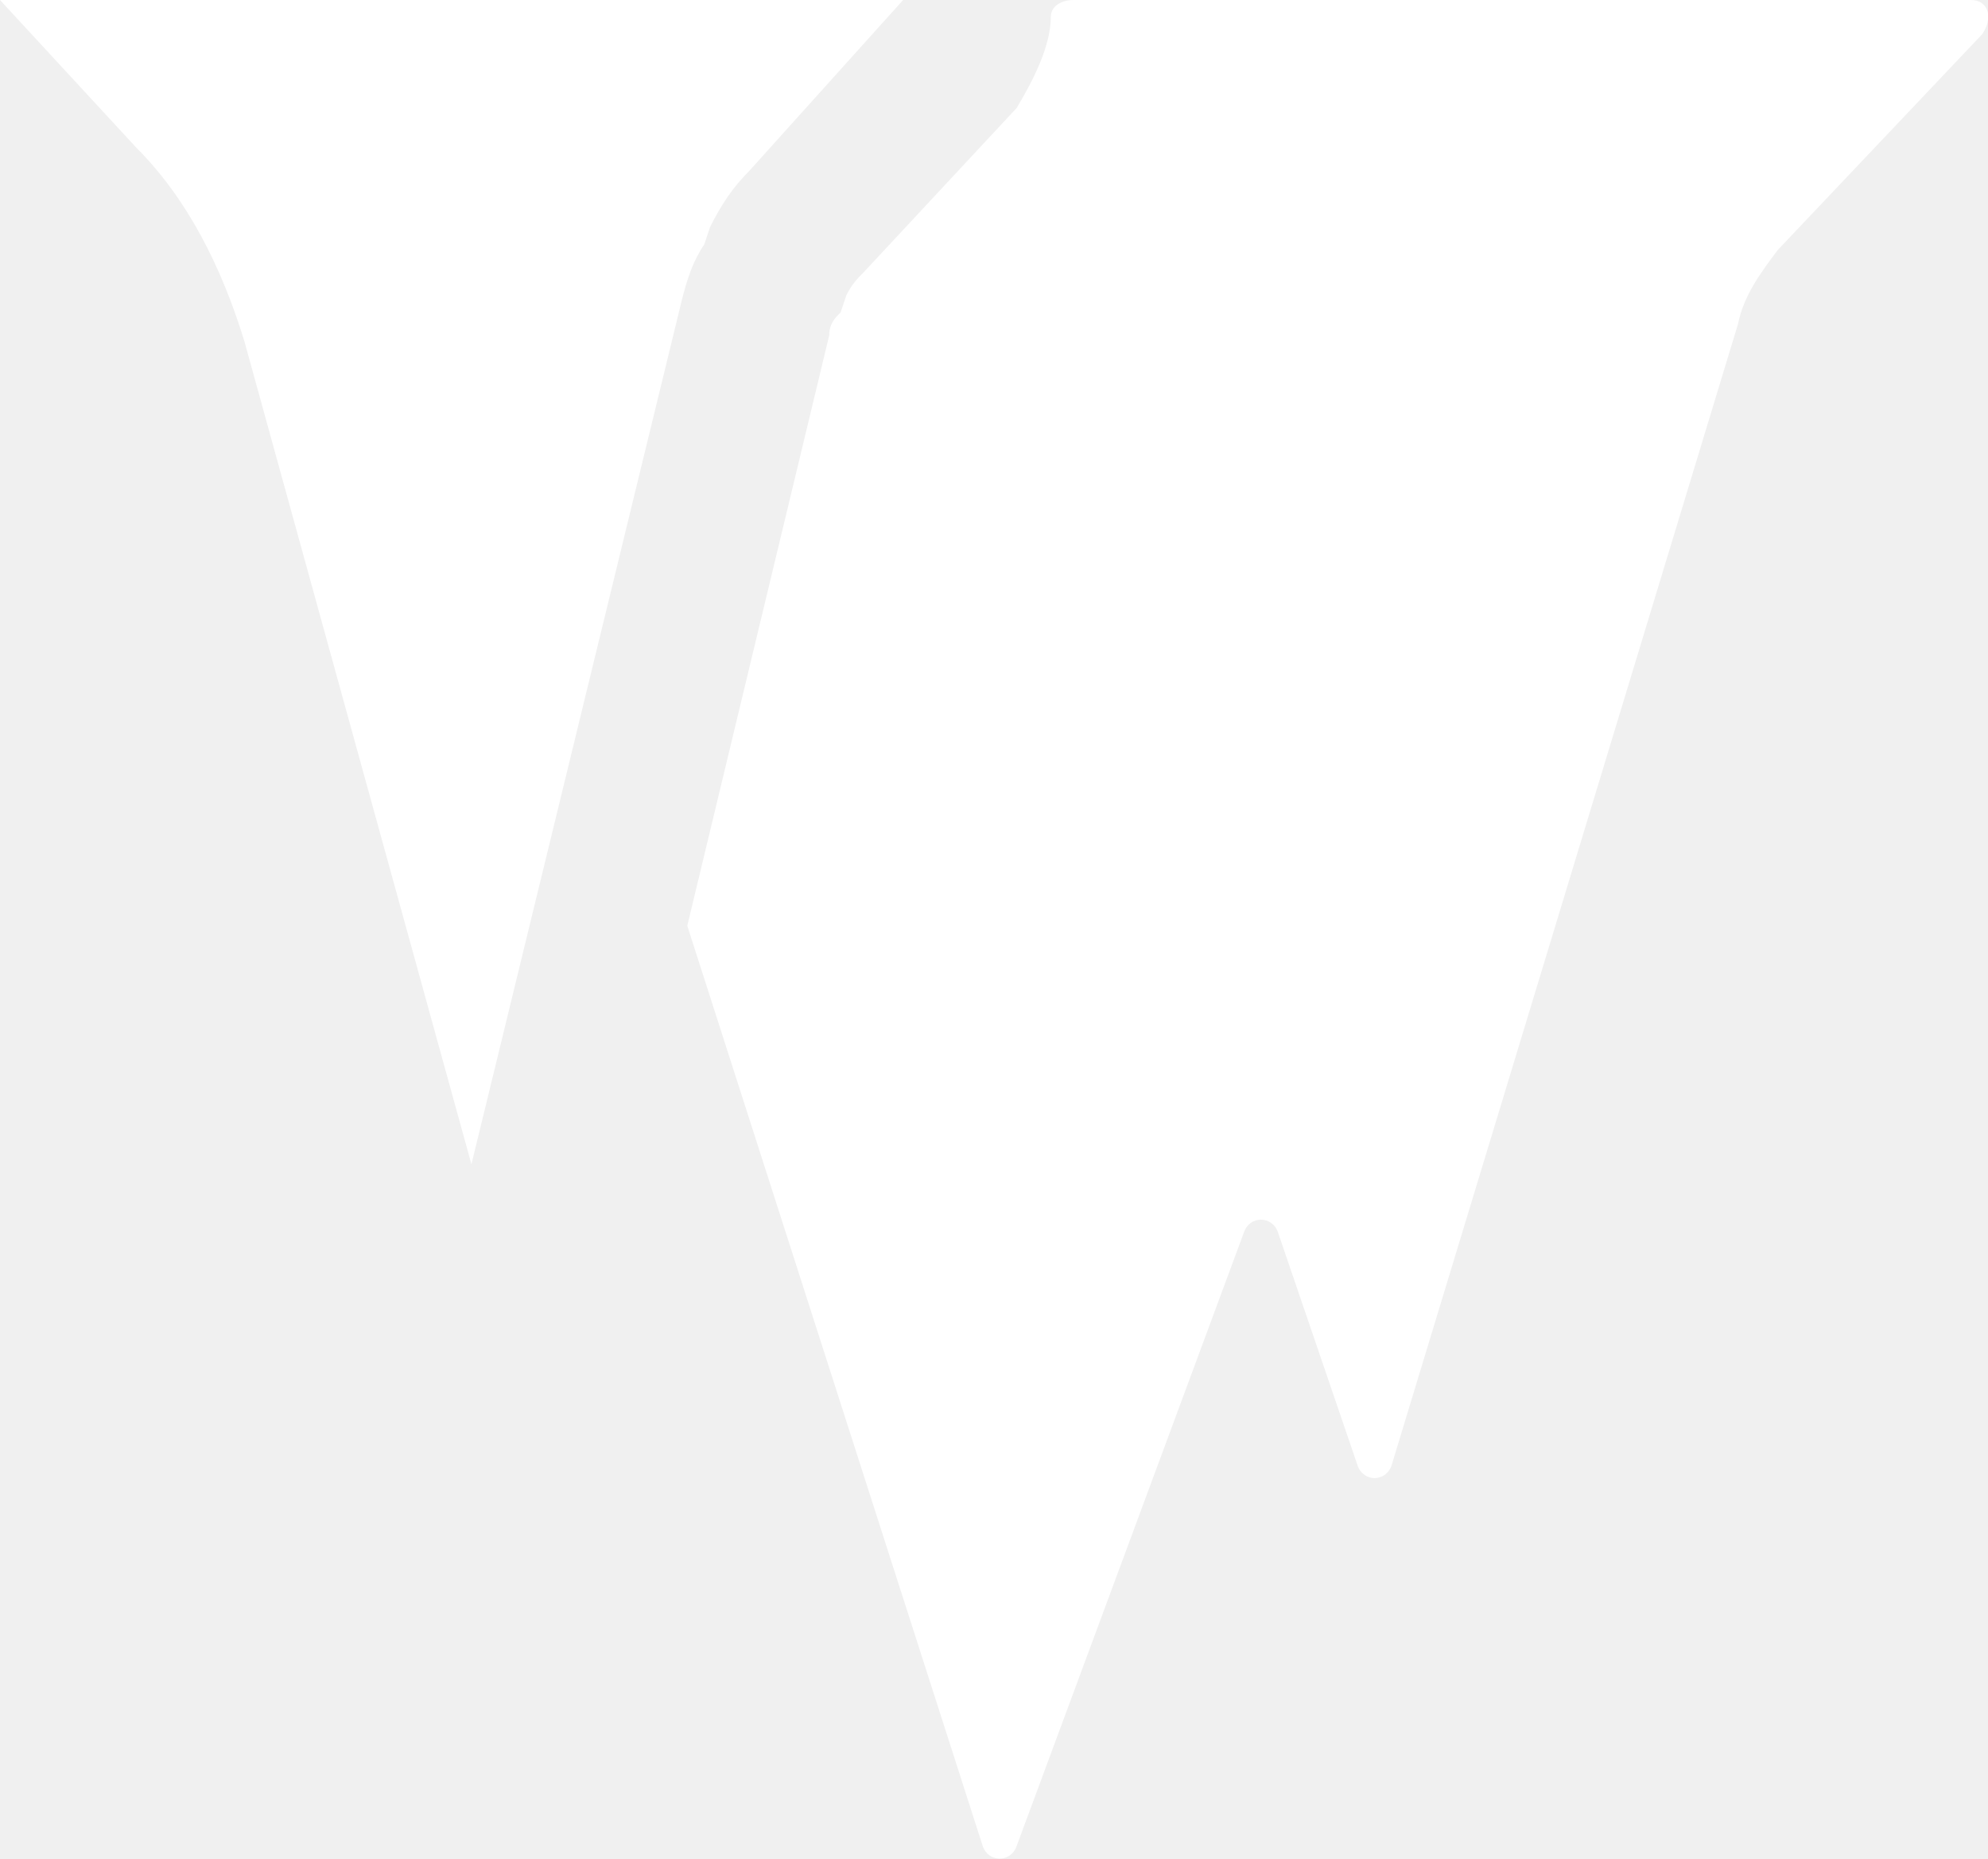
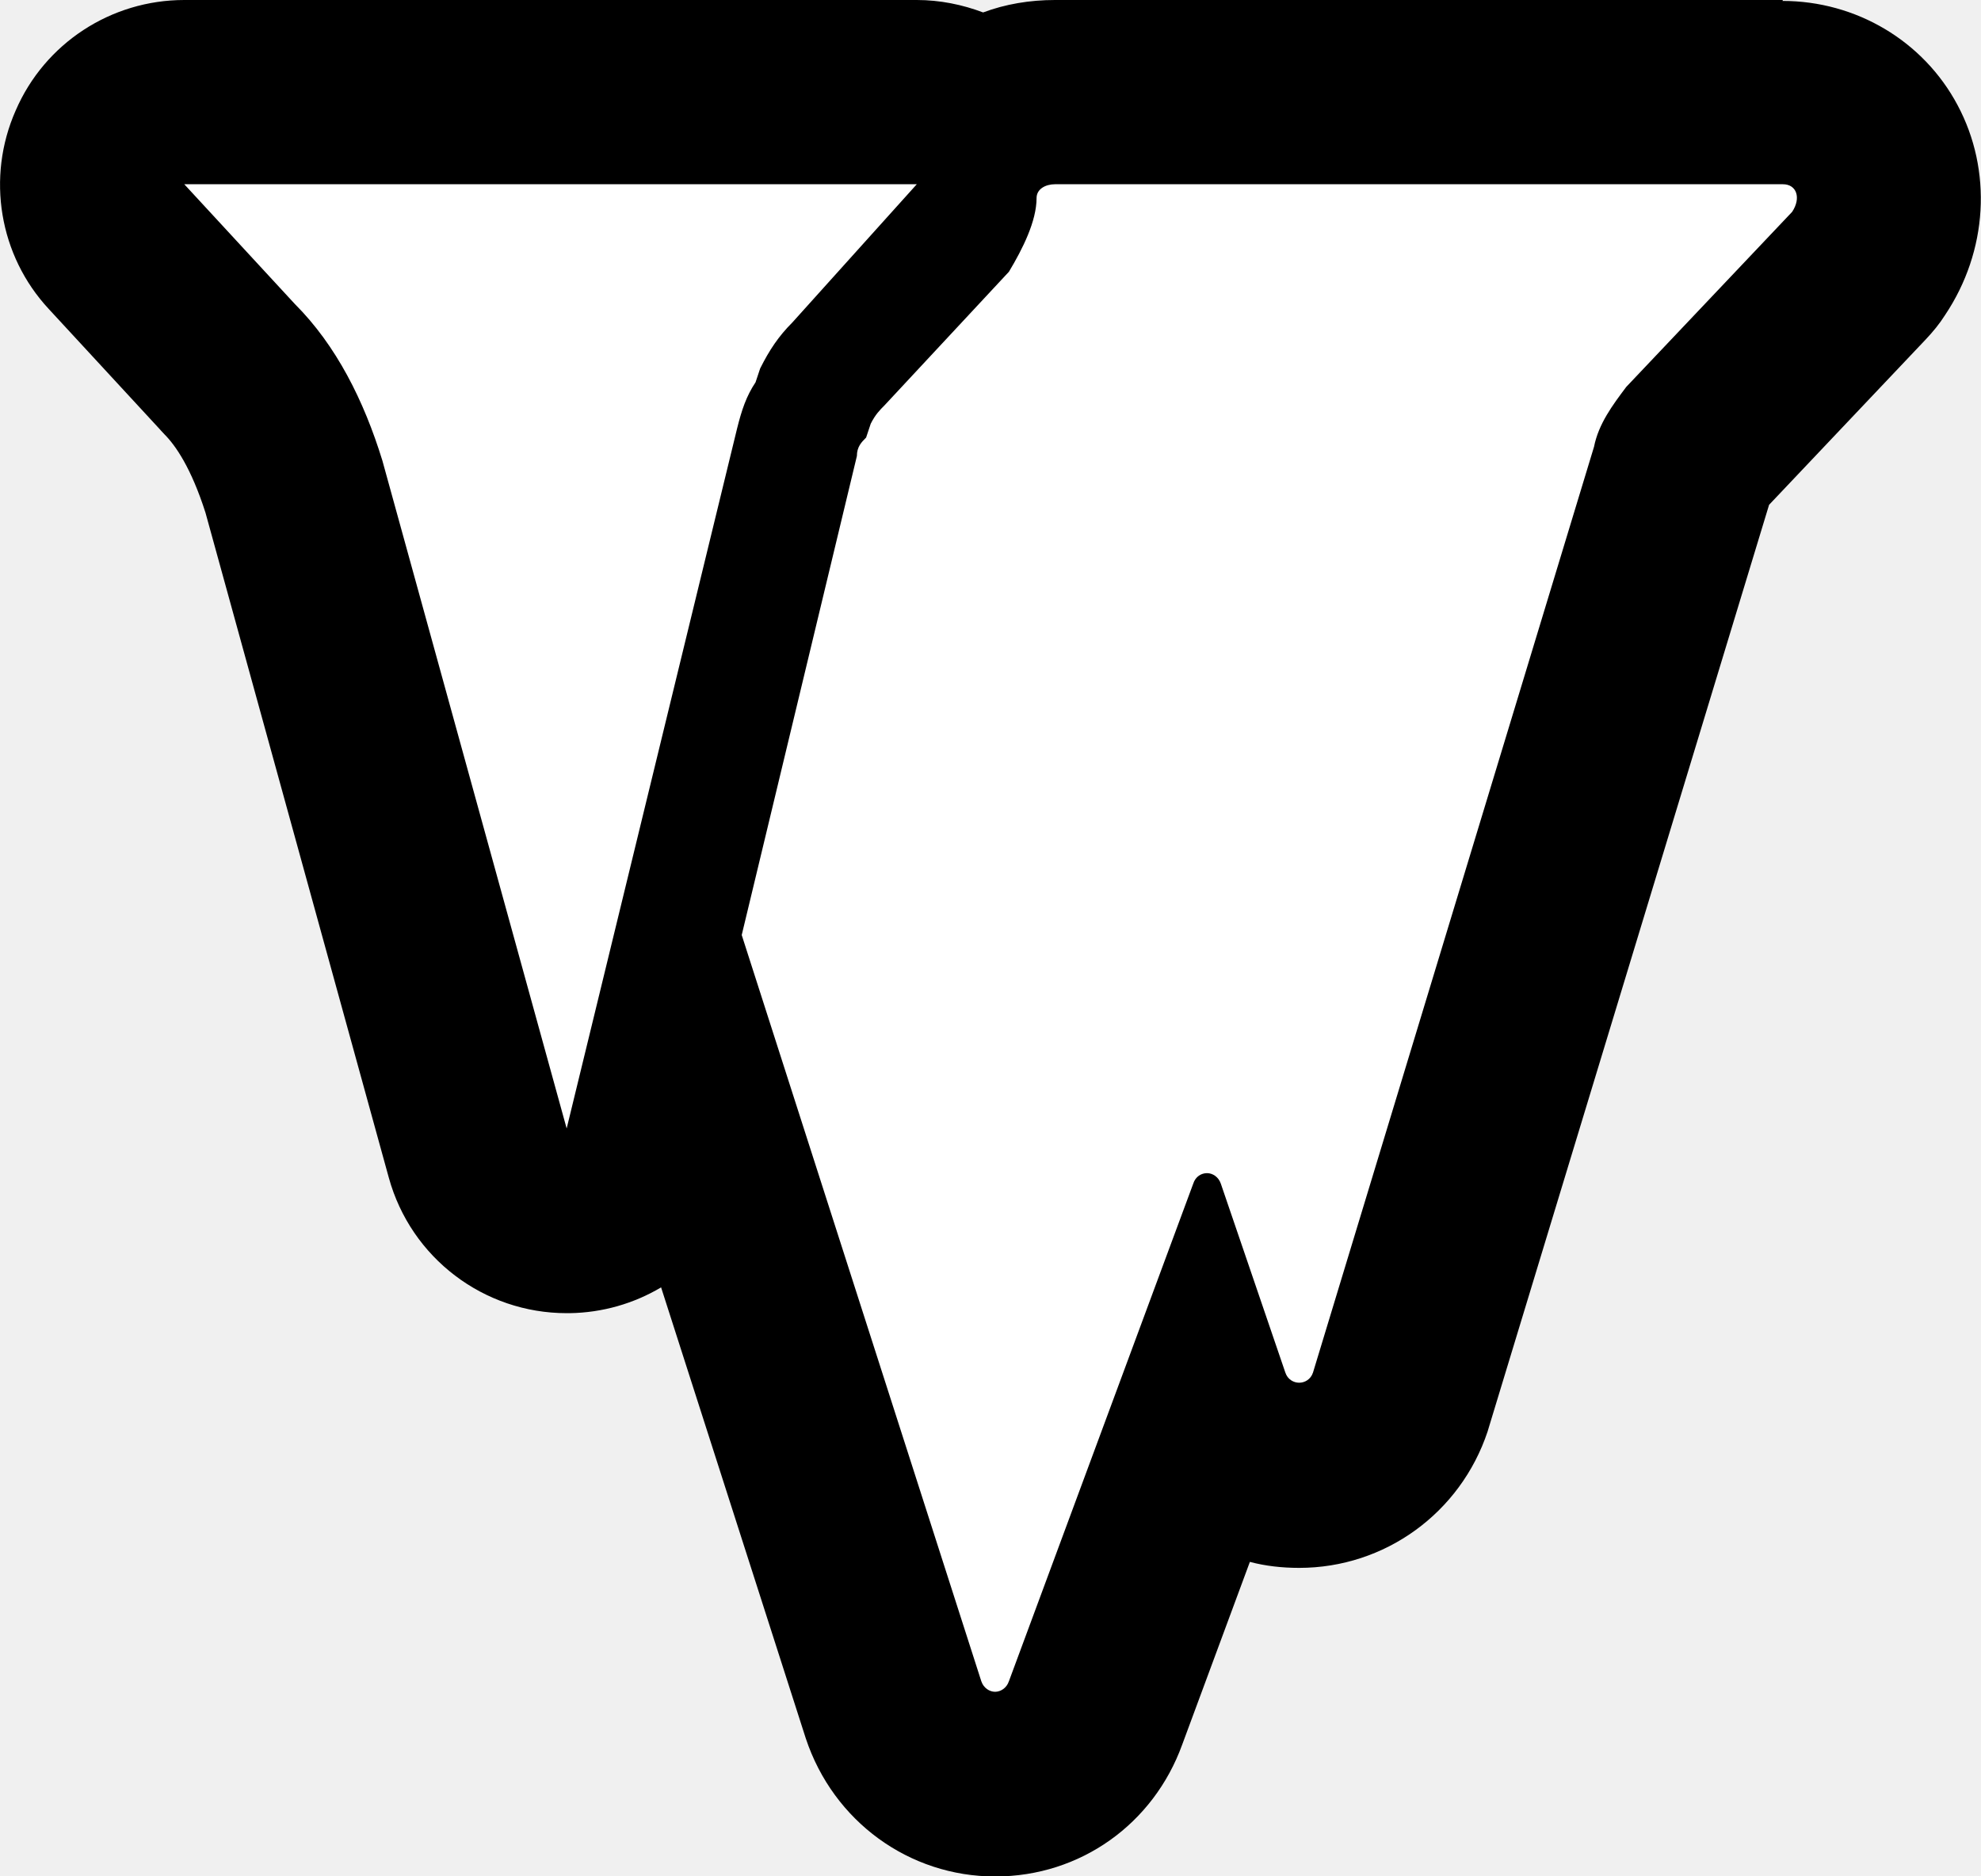
- <svg xmlns="http://www.w3.org/2000/svg" id="Layer_2" data-name="Layer 2" viewBox="0 0 35 32.72">
+ <svg xmlns="http://www.w3.org/2000/svg" id="Layer_2" data-name="Layer 2" viewBox="0 0 43 40.72">
  <defs>
    <style>
-       .cls-1, .cls-2 {
+       .cls-1 {
        fill: #fff;
-       }
- 
-       .cls-2 {
-         fill-rule: evenodd;
      }
    </style>
  </defs>
-   <g id="Layer_1-2" data-name="Layer 1">
-     <g>
-       <path class="cls-1" d="m15.9,0H0l2.4,2.6c.9.9,1.5,2.1,1.9,3.4l4,14.5,3.7-15.2c.1-.4.2-.7.4-1l.1-.3c.2-.4.4-.7.7-1l2.7-3Z" />
-       <path class="cls-2" d="m18.5.3c0-.2.2-.3.4-.3h15.8c.3,0,.4.3.2.6l-3.6,3.8c-.3.4-.6.8-.7,1.3l-6.1,20.1c-.1.3-.5.3-.6,0l-1.4-4.1c-.1-.3-.5-.3-.6,0l-4,10.8c-.1.3-.5.3-.6,0l-5.2-16.2,2.5-10.4c0-.2.1-.3.2-.4l.1-.3c.1-.2.2-.3.3-.4l2.7-2.9c.3-.5.6-1.1.6-1.6Z" />
-     </g>
-   </g>
+   <path class="cls-1" d="m21.6,38.72c-1,0-1.88-.64-2.2-1.59l-4.62-14.39-.54,2.23c-.22.89-1,1.51-1.91,1.53h-.03c-.9,0-1.69-.6-1.93-1.47l-4-14.5c-.33-1.07-.8-1.93-1.39-2.52l-2.46-2.66c-.54-.58-.68-1.43-.36-2.16.32-.73,1.04-1.2,1.83-1.2h15.9c.53,0,1.03.21,1.4.57.42-.35.98-.57,1.6-.57h15.8c.86,0,1.63.46,2.03,1.2.41.77.35,1.73-.17,2.51-.06.1-.14.19-.21.27l-3.52,3.72c-.12.16-.25.34-.28.42-.01.06-.02.11-.04.17l-6.1,20.1c-.33,1-1.22,1.64-2.21,1.64-.87,0-1.65-.49-2.05-1.24l-2.38,6.41c-.3.89-1.18,1.53-2.18,1.53Z" />
+   <path d="m38.7,4c.3,0,.4.3.2.6l-3.6,3.8c-.3.4-.6.8-.7,1.3l-6.1,20.1c-.05.15-.18.22-.3.22s-.25-.07-.3-.22l-1.4-4.1c-.05-.15-.18-.23-.3-.23s-.25.07-.3.23l-4,10.8c-.05.15-.18.23-.3.23s-.25-.08-.3-.23l-5.2-16.2,2.5-10.4c0-.2.1-.3.2-.4l.1-.3c.1-.2.2-.3.3-.4l2.7-2.9c.3-.5.6-1.1.6-1.6,0-.2.2-.3.4-.3h15.8m-18.8,0l-2.7,3c-.3.3-.5.6-.7,1l-.1.3c-.2.3-.3.6-.4,1l-3.7,15.2-4-14.5c-.4-1.3-1-2.5-1.9-3.4l-2.4-2.6h15.9M38.7,0h-15.8c-.55,0-1.08.09-1.56.27-.45-.17-.94-.27-1.44-.27H4C2.41,0,.97.94.34,2.4-.3,3.85-.02,5.55,1.06,6.71l2.4,2.6s.07.08.11.12c.24.24.58.73.89,1.7l3.98,14.44c.48,1.74,2.06,2.94,3.86,2.94.02,0,.04,0,.06,0,.72-.01,1.4-.21,1.99-.56l3.14,9.79c.6,1.81,2.25,3,4.11,3s3.44-1.15,4.06-2.86l1.47-3.97c.34.09.7.13,1.07.13,1.86,0,3.5-1.19,4.09-2.96.01-.03.02-.07.03-.1l6.08-20.02,3.4-3.59c.16-.17.3-.34.42-.53.93-1.39,1.03-3.14.27-4.56-.74-1.39-2.2-2.26-3.8-2.26h0Z" />
</svg>
